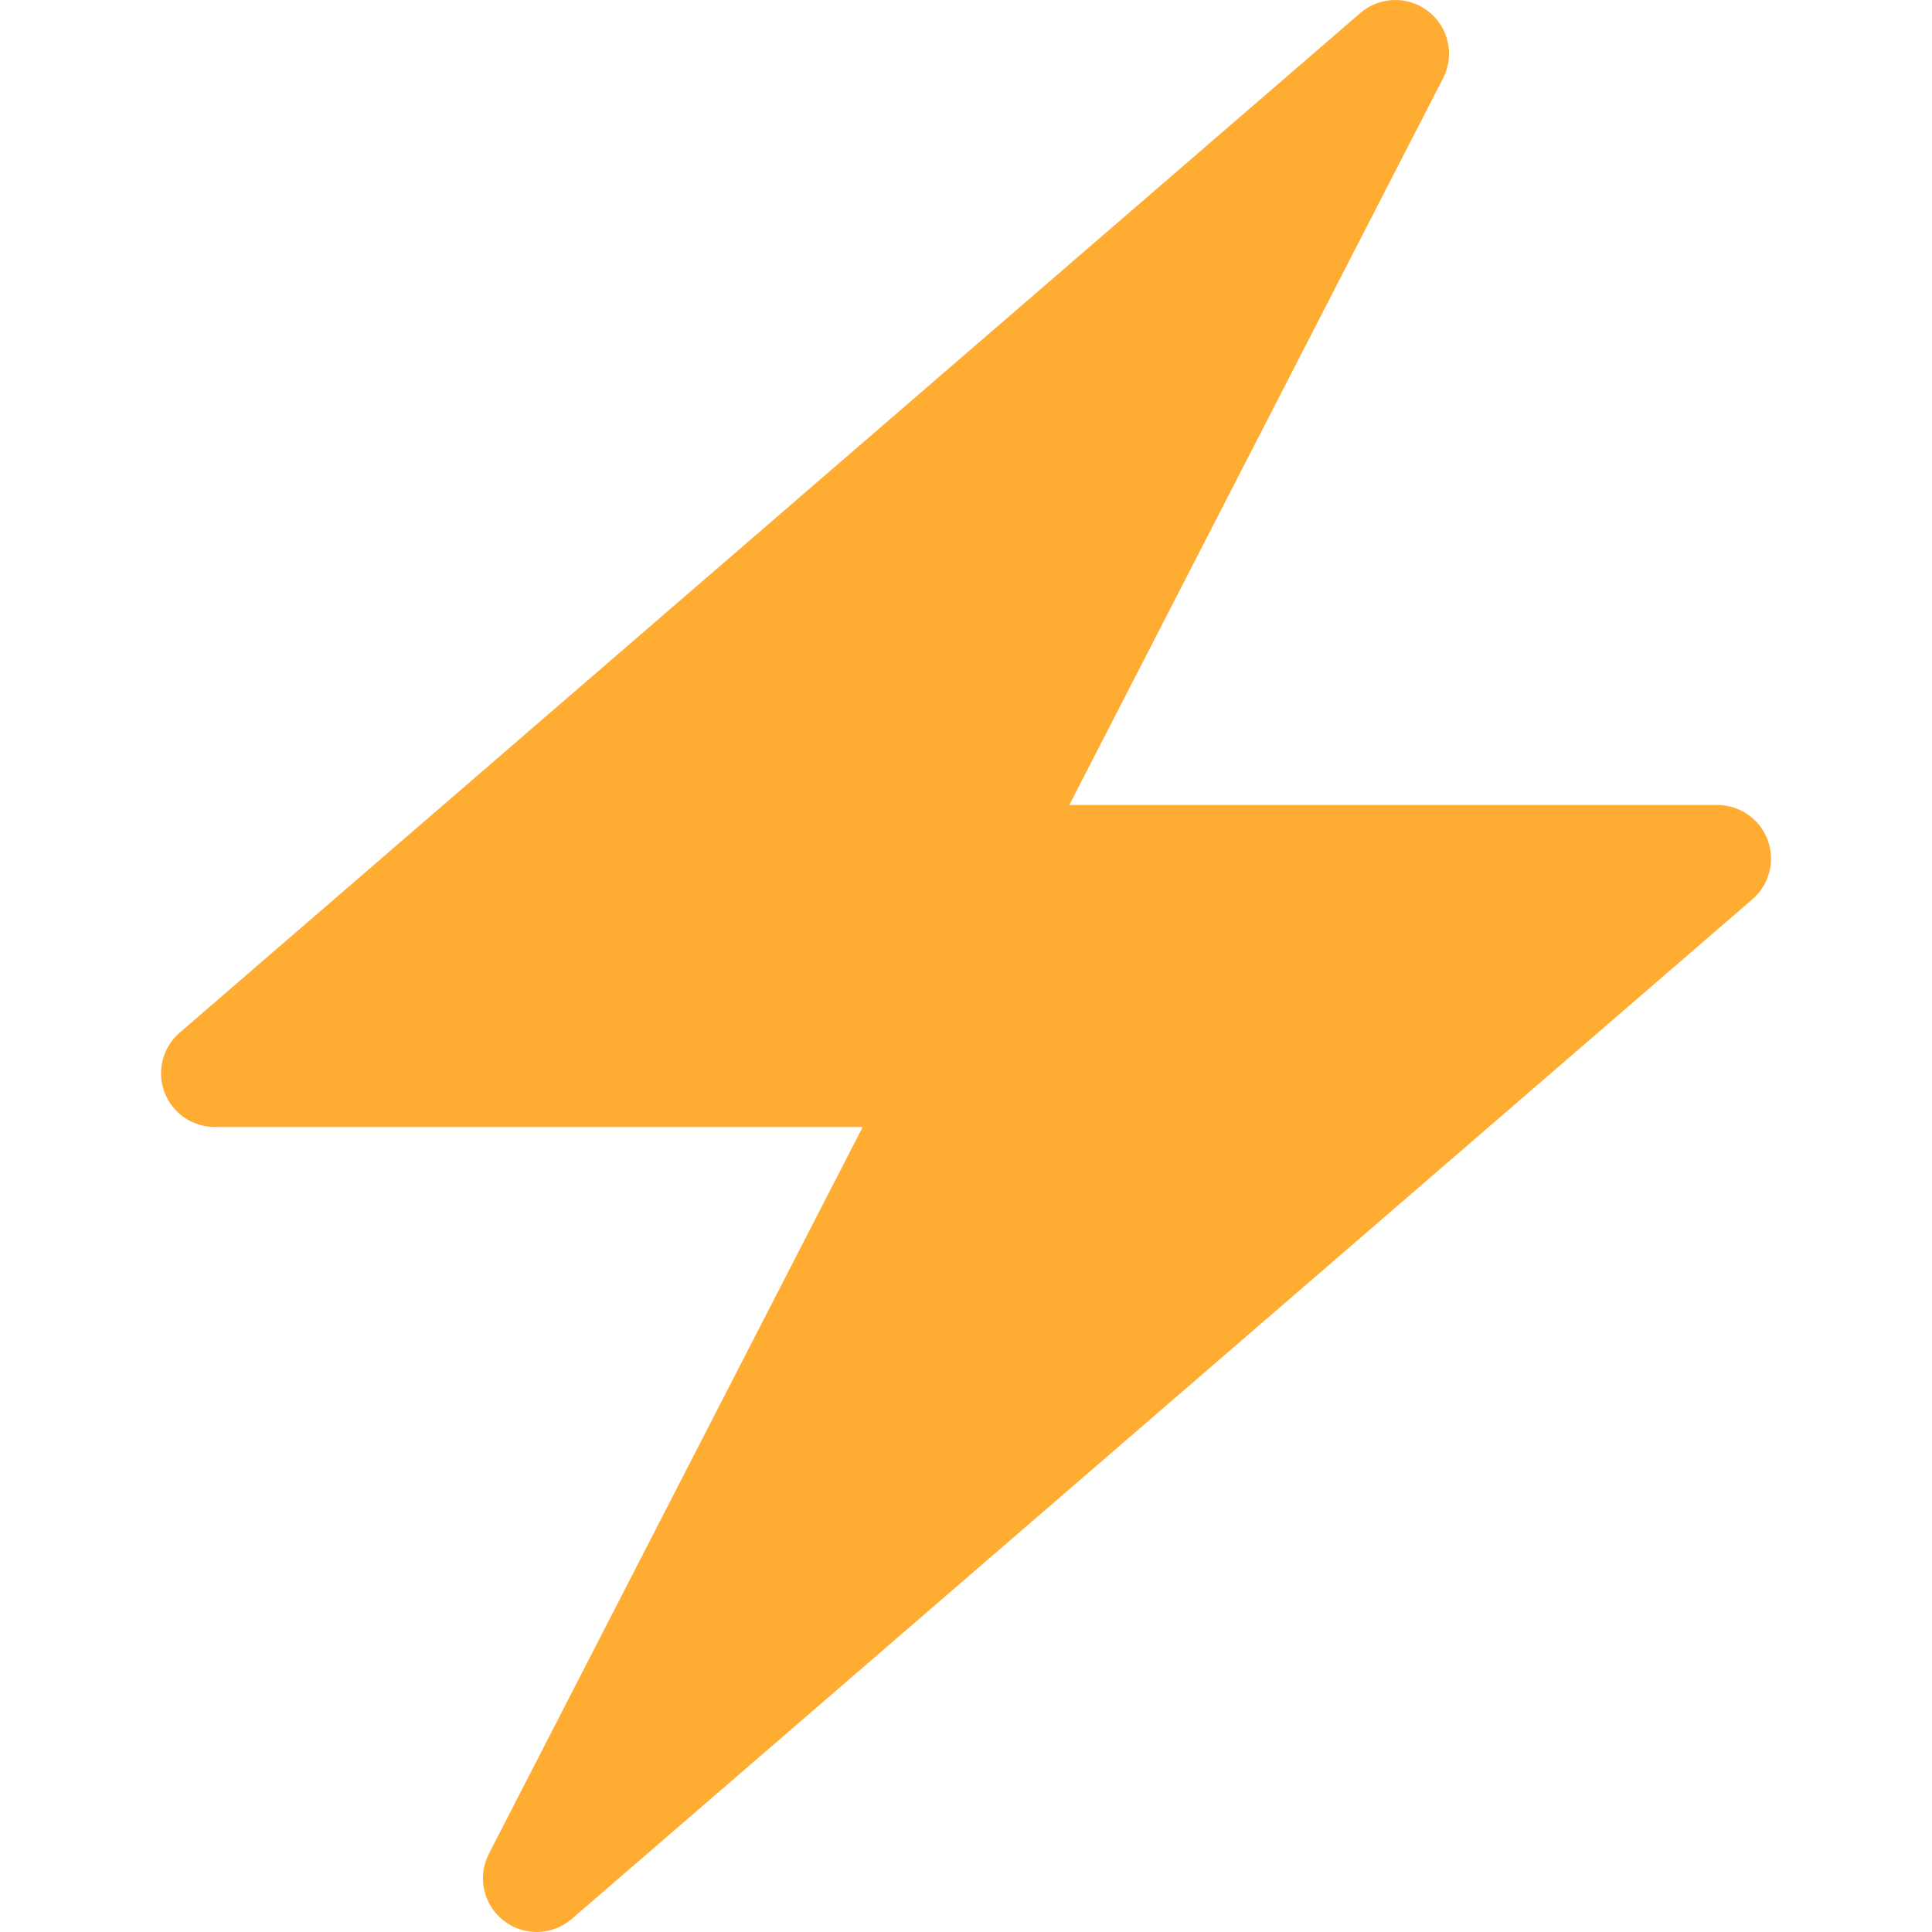
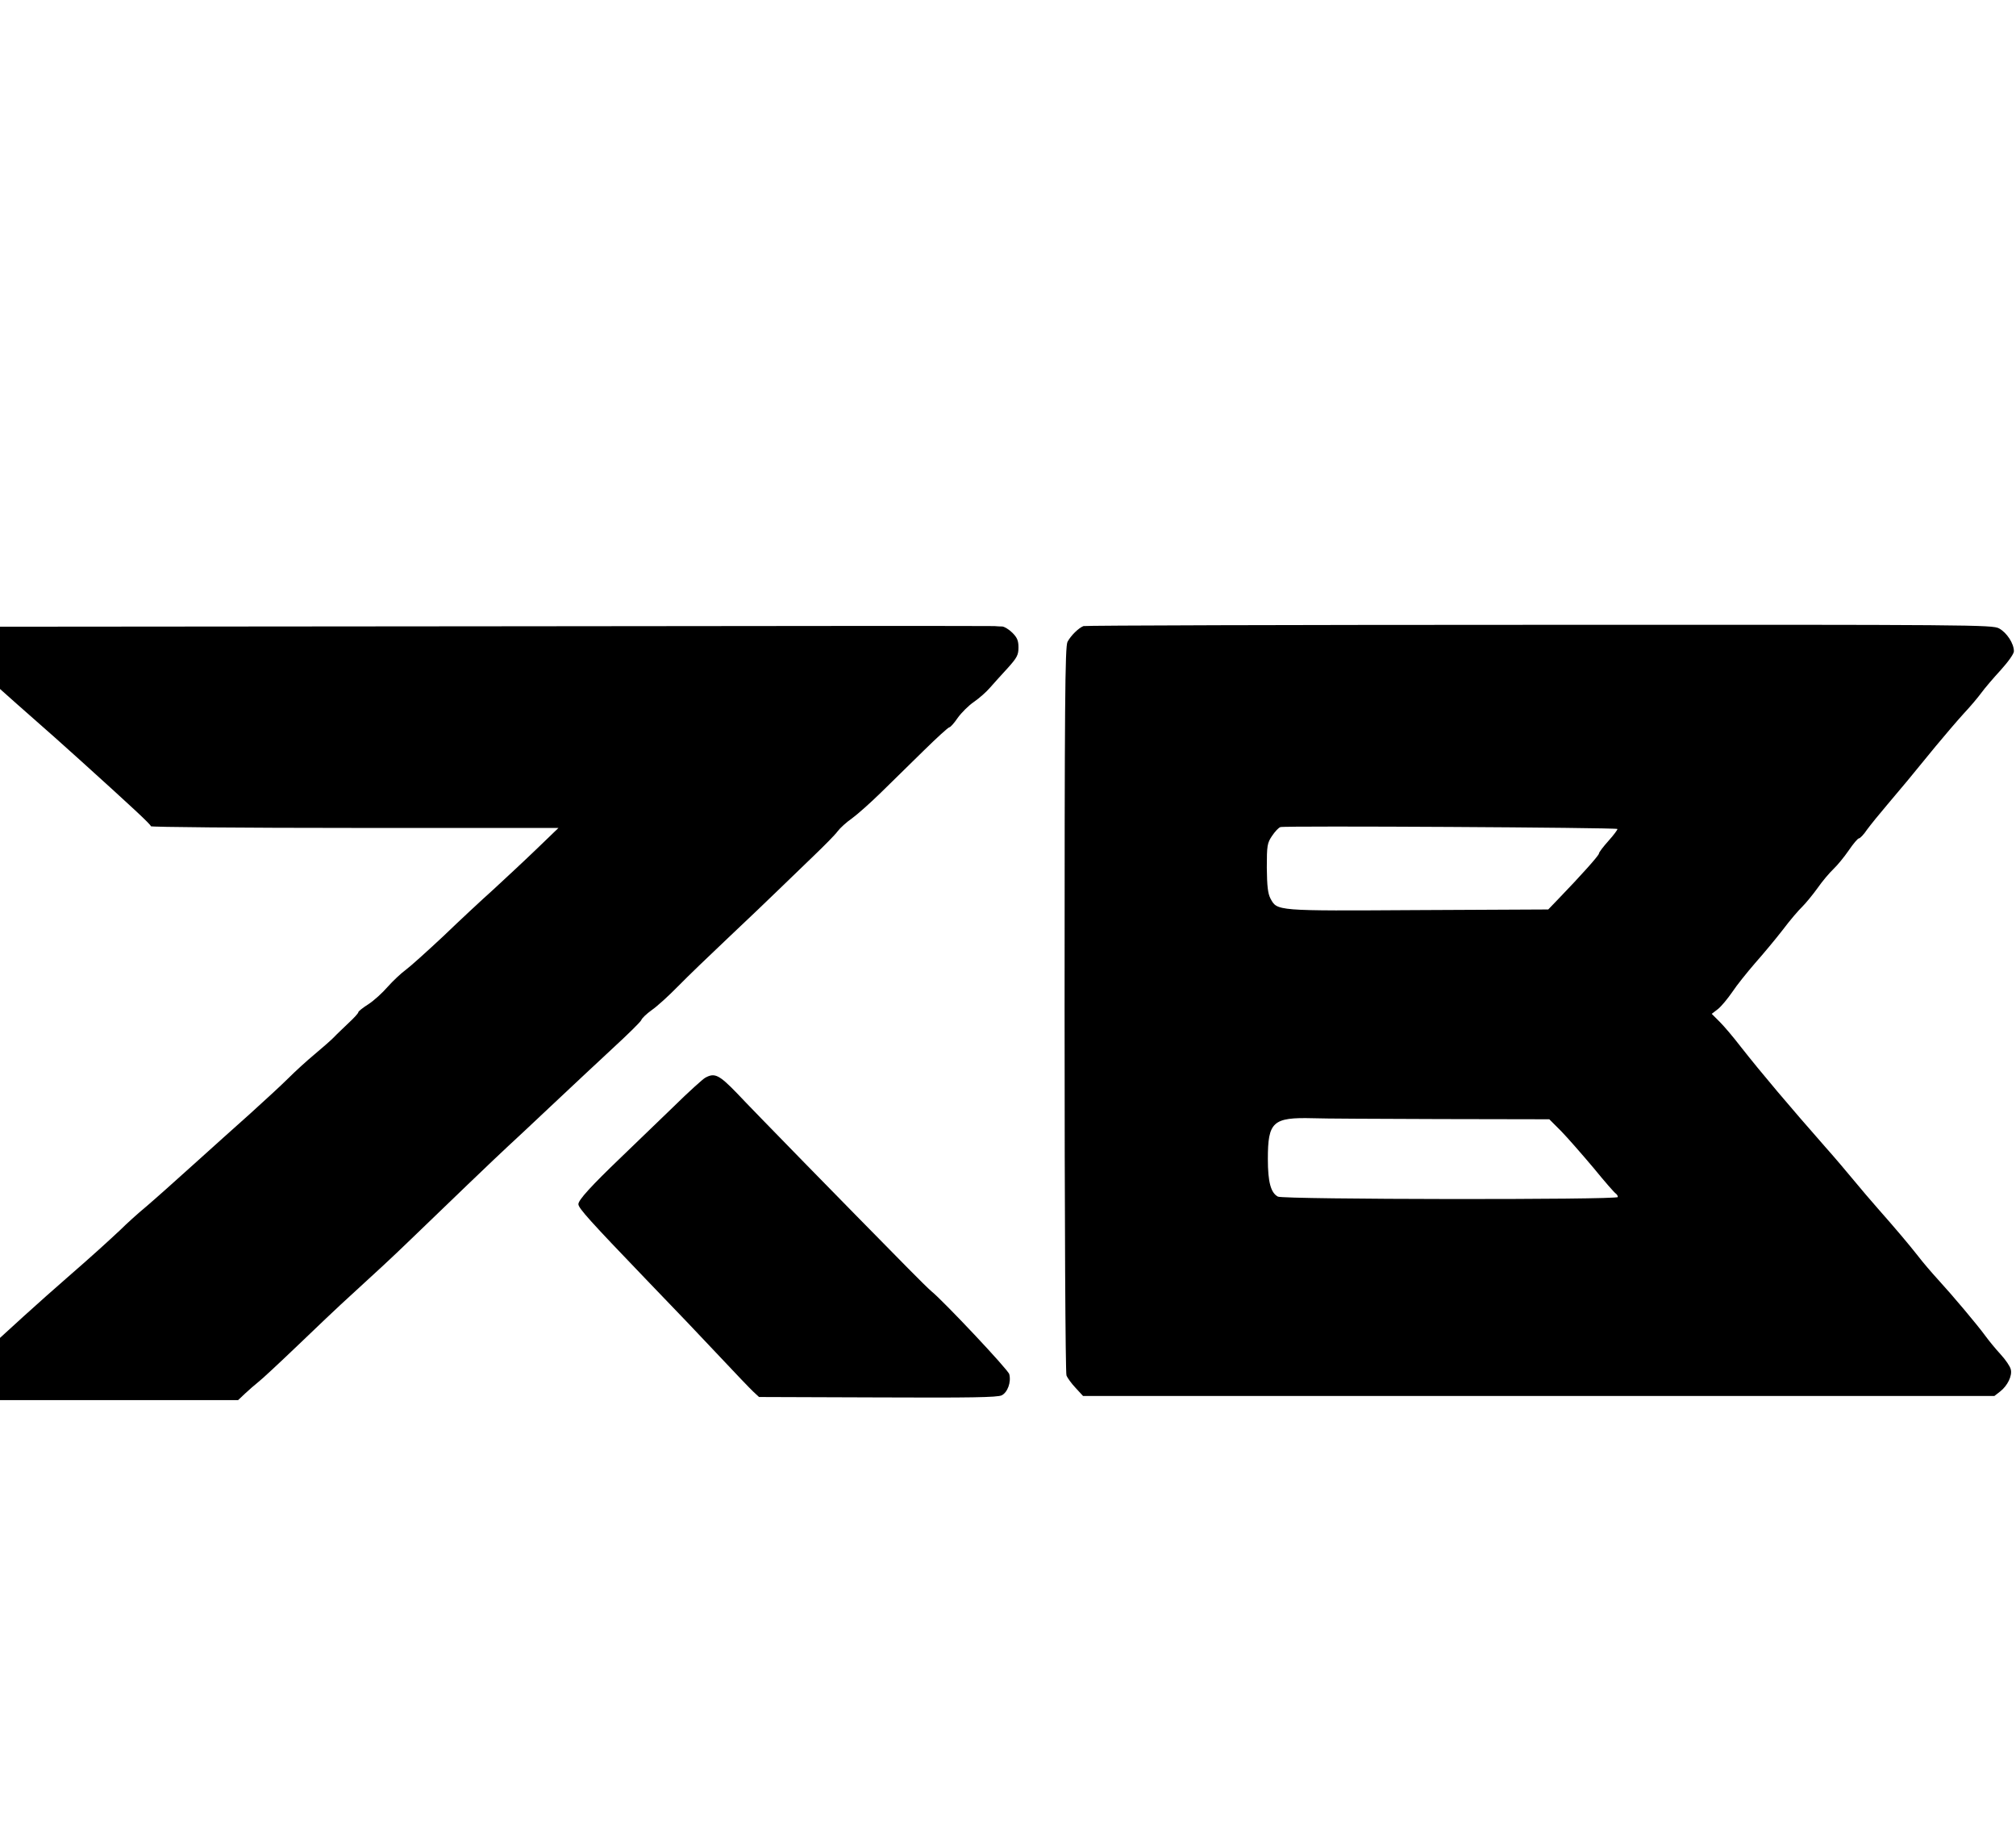
- <svg xmlns="http://www.w3.org/2000/svg" viewBox="0 0 36 36">
-   <path fill="#FFAC33" d="M32.938 15.651C32.792 15.26 32.418 15 32 15H19.925L26.89 1.458c.219-.426.106-.947-.271-1.243C26.437.071 26.218 0 26 0c-.233 0-.466.082-.653.243L18 6.588 3.347 19.243c-.316.273-.43.714-.284 1.105S3.582 21 4 21h12.075L9.11 34.542c-.219.426-.106.947.271 1.243.182.144.401.215.619.215.233 0 .466-.082.653-.243L18 29.412l14.653-12.655c.317-.273.43-.714.285-1.106z" />
+ <svg xmlns="http://www.w3.org/2000/svg" version="1.0" width="962pt" height="881pt" viewBox="0 0 962 881" preserveAspectRatio="xMidYMid meet">
+   <g transform="translate(0,881) scale(0.1,-0.1)" fill="#000000" stroke="none">
+     <path d="M2363 5822 l-2363 -2 0 -149 0 -148 82 -73 c146 -128 230 -203 304 -270 249 -225 334 -304 334 -312 0 -4 438 -8 973 -8 l972 0 -107 -103 c-58 -56 -151 -142 -205 -192 -55 -49 -162 -149 -238 -222 -77 -72 -158 -145 -180 -161 -22 -16 -60 -52 -85 -80 -25 -29 -66 -66 -92 -83 -27 -17 -48 -34 -48 -38 0 -5 -21 -28 -47 -52 -25 -24 -58 -55 -72 -70 -14 -14 -55 -50 -91 -80 -35 -29 -92 -81 -125 -114 -33 -33 -115 -108 -180 -167 -66 -59 -189 -169 -273 -245 -84 -76 -185 -166 -225 -200 -40 -33 -95 -83 -122 -110 -62 -58 -132 -122 -254 -228 -51 -44 -144 -127 -207 -184 l-114 -104 0 -148 0 -149 568 0 568 0 34 32 c19 18 47 42 62 54 15 11 103 93 195 181 92 88 182 174 199 189 189 173 242 222 329 306 155 150 425 409 470 450 22 20 113 105 203 190 89 84 222 208 294 275 73 67 135 128 138 136 3 9 25 30 50 48 25 17 81 68 125 113 44 45 152 149 239 231 88 83 194 184 236 225 42 41 119 115 171 165 51 49 104 102 116 119 12 16 43 44 69 62 26 19 88 74 138 123 50 49 142 139 204 200 62 61 117 111 122 111 5 0 23 20 40 45 17 24 52 59 77 76 26 18 60 48 77 68 17 20 55 61 84 93 45 50 52 63 52 99 0 32 -6 47 -29 70 -16 16 -38 29 -48 30 -10 0 -27 1 -38 2 -11 1 -1083 1 -2382 -1z" />
+     <path d="M5170 5823 c-23 -9 -60 -45 -76 -75 -12 -23 -14 -290 -14 -1752 0 -1008 4 -1734 9 -1748 5 -13 25 -40 44 -60 l35 -38 2175 0 2174 0 27 21 c36 28 59 76 51 106 -3 14 -25 46 -48 71 -24 26 -56 65 -72 87 -40 55 -159 196 -226 269 -31 34 -74 84 -96 113 -44 56 -109 133 -193 228 -30 34 -82 95 -115 135 -33 40 -94 112 -136 159 -173 197 -301 348 -404 479 -33 43 -77 95 -98 116 l-39 39 30 23 c16 13 46 49 68 81 21 32 71 94 109 138 39 44 99 116 133 160 33 44 75 93 92 109 17 17 50 57 73 89 23 33 57 73 76 91 18 17 51 57 73 89 21 31 43 57 48 57 6 0 24 19 40 43 17 23 60 76 95 117 69 81 113 134 232 280 43 52 103 122 133 155 31 33 69 78 85 100 16 22 58 71 92 108 37 41 63 78 63 90 0 37 -34 89 -71 109 -32 17 -120 18 -2194 17 -1188 0 -2167 -3 -2175 -6z m2548 -968 c2 -2 -16 -27 -42 -56 -25 -28 -46 -55 -46 -61 0 -9 -84 -103 -192 -215 l-50 -52 -621 -3 c-683 -4 -672 -5 -705 56 -12 24 -16 58 -17 146 0 106 2 118 25 152 14 21 32 40 40 42 19 7 1601 -2 1608 -9z m-849 -1384 l524 -1 57 -57 c31 -32 100 -111 154 -175 53 -65 101 -120 107 -123 5 -4 9 -10 9 -16 0 -14 -1595 -12 -1622 2 -34 18 -48 70 -48 179 0 178 23 200 215 195 44 -2 316 -3 604 -4z" />
+     <path d="M3365 3668 c-11 -6 -79 -67 -150 -137 -72 -69 -185 -178 -250 -241 -145 -139 -205 -205 -205 -225 0 -19 55 -80 324 -360 122 -126 281 -293 353 -370 72 -77 143 -151 158 -165 l27 -25 566 -2 c441 -2 572 0 592 10 28 14 46 63 36 101 -5 21 -313 348 -371 395 -11 9 -62 59 -113 111 -299 303 -743 757 -814 833 -87 90 -108 100 -153 75z" />
+   </g>
</svg>
